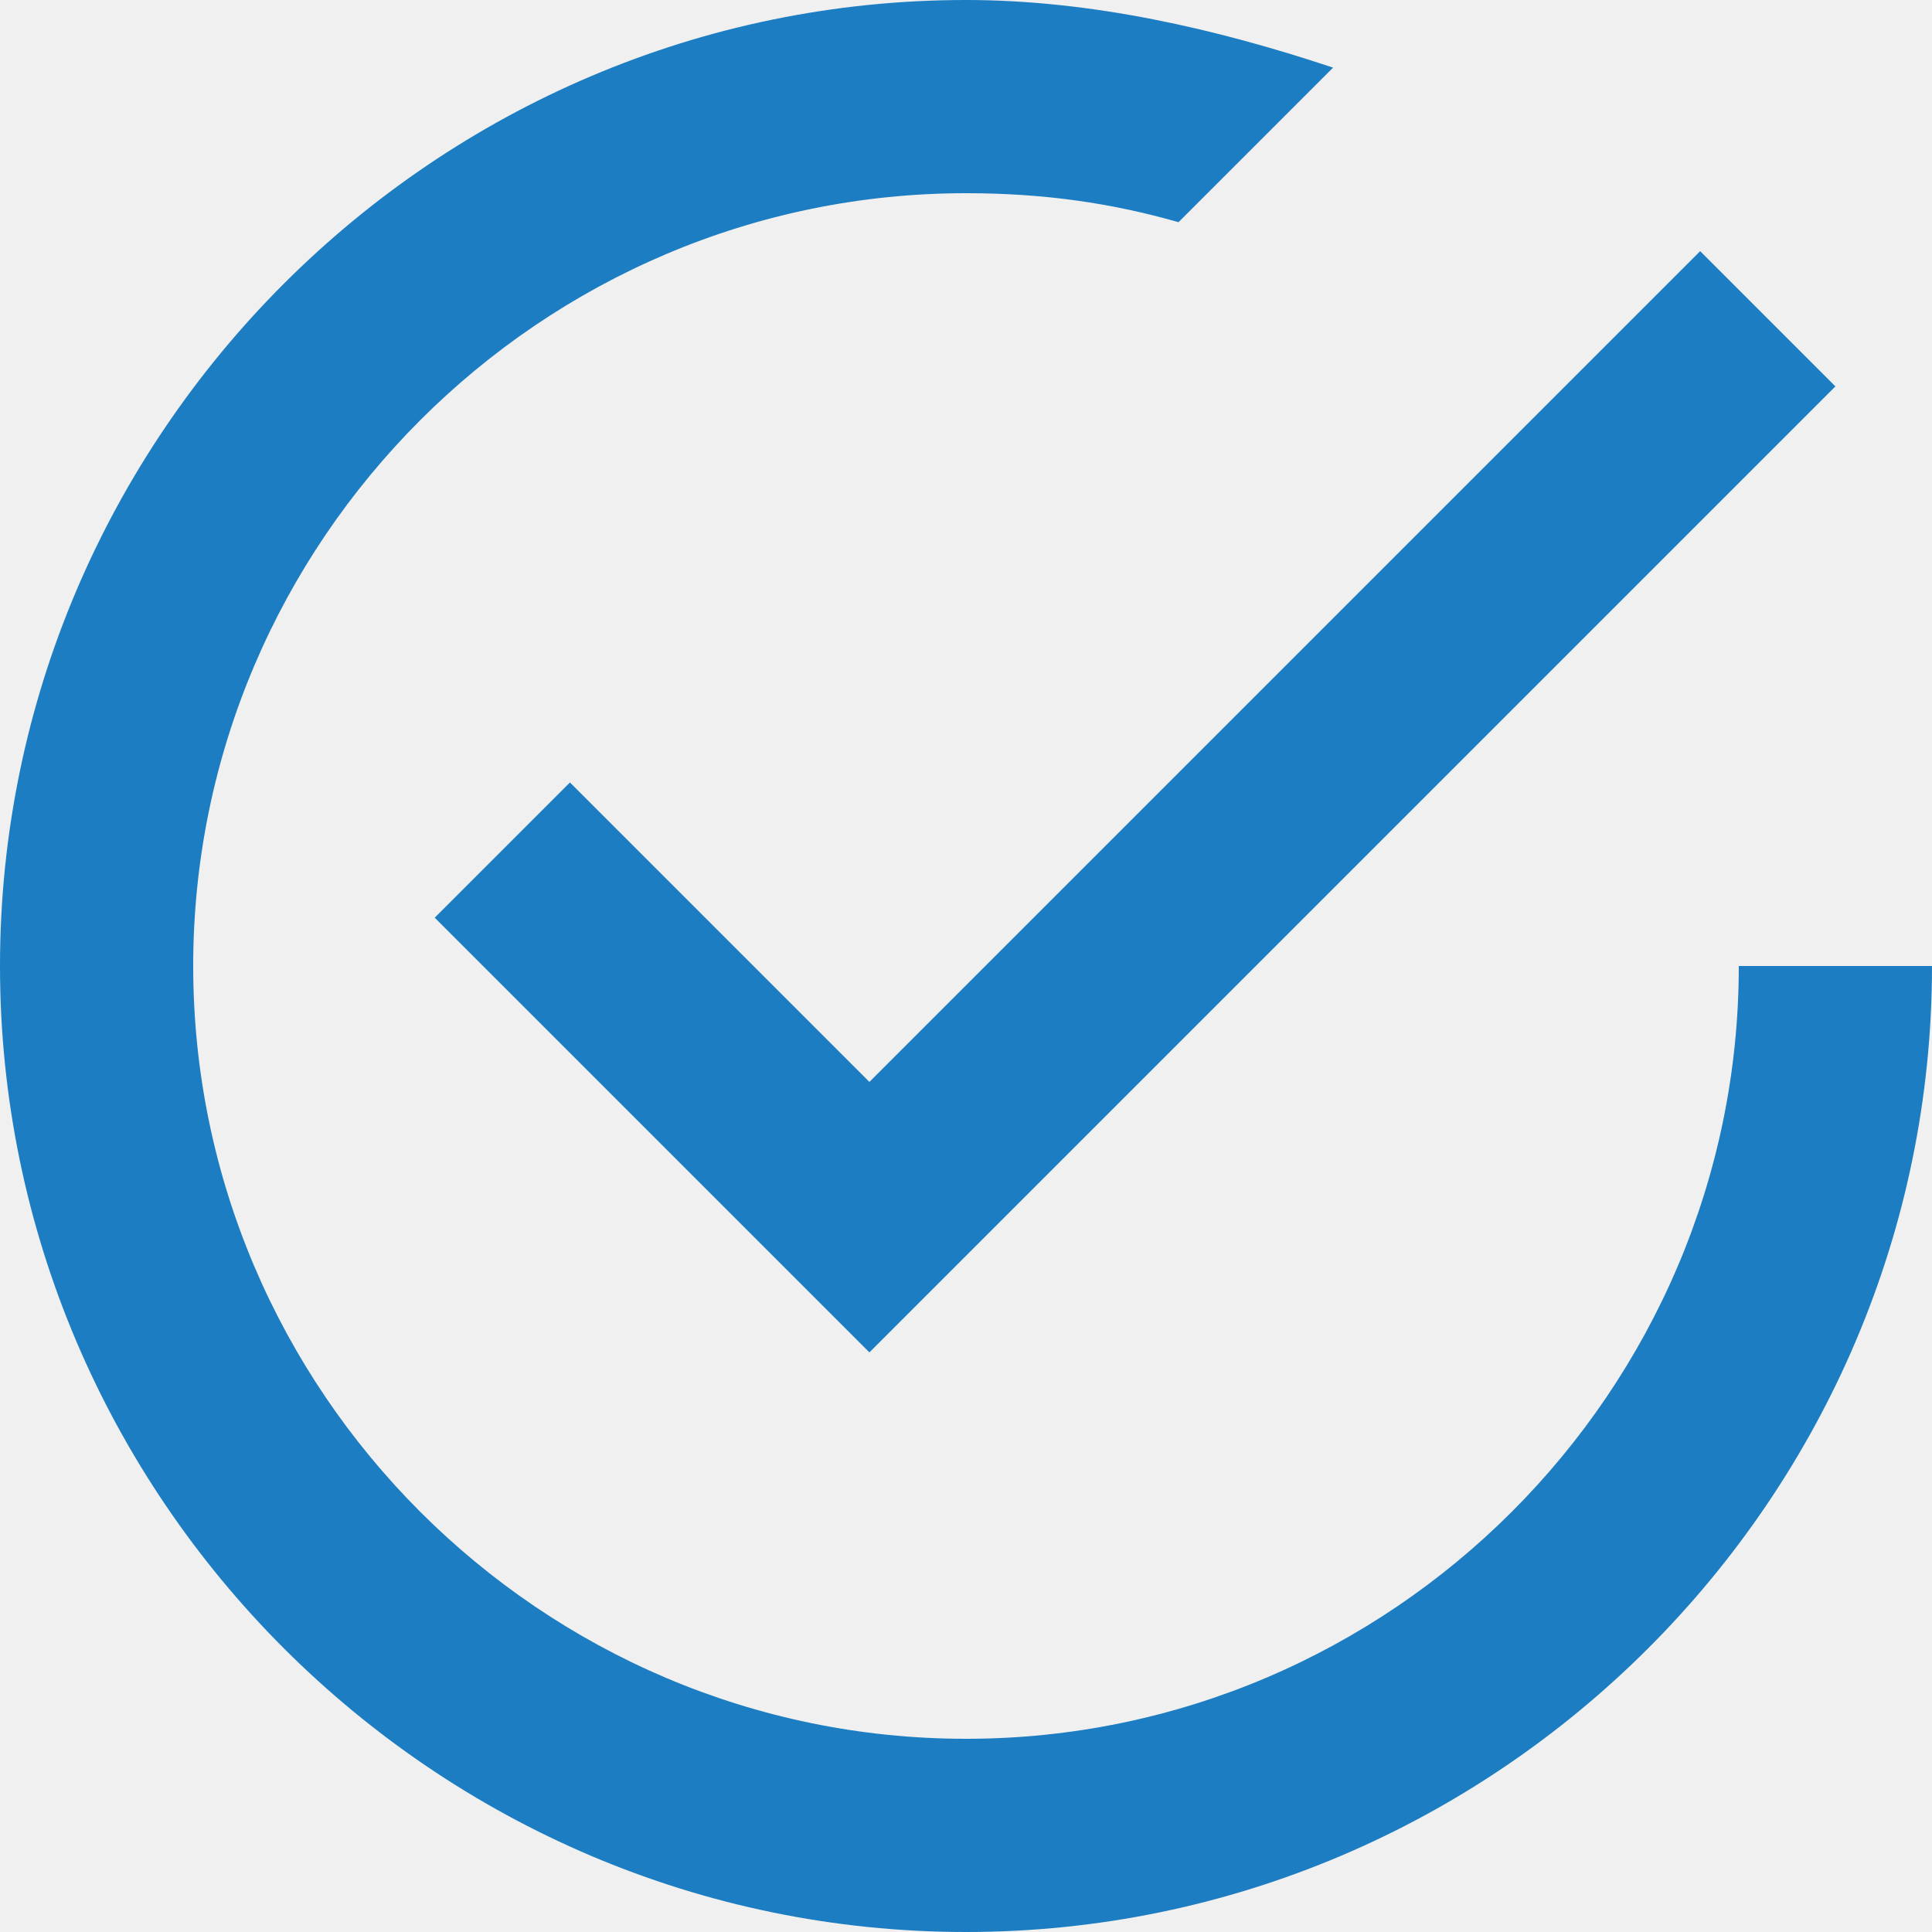
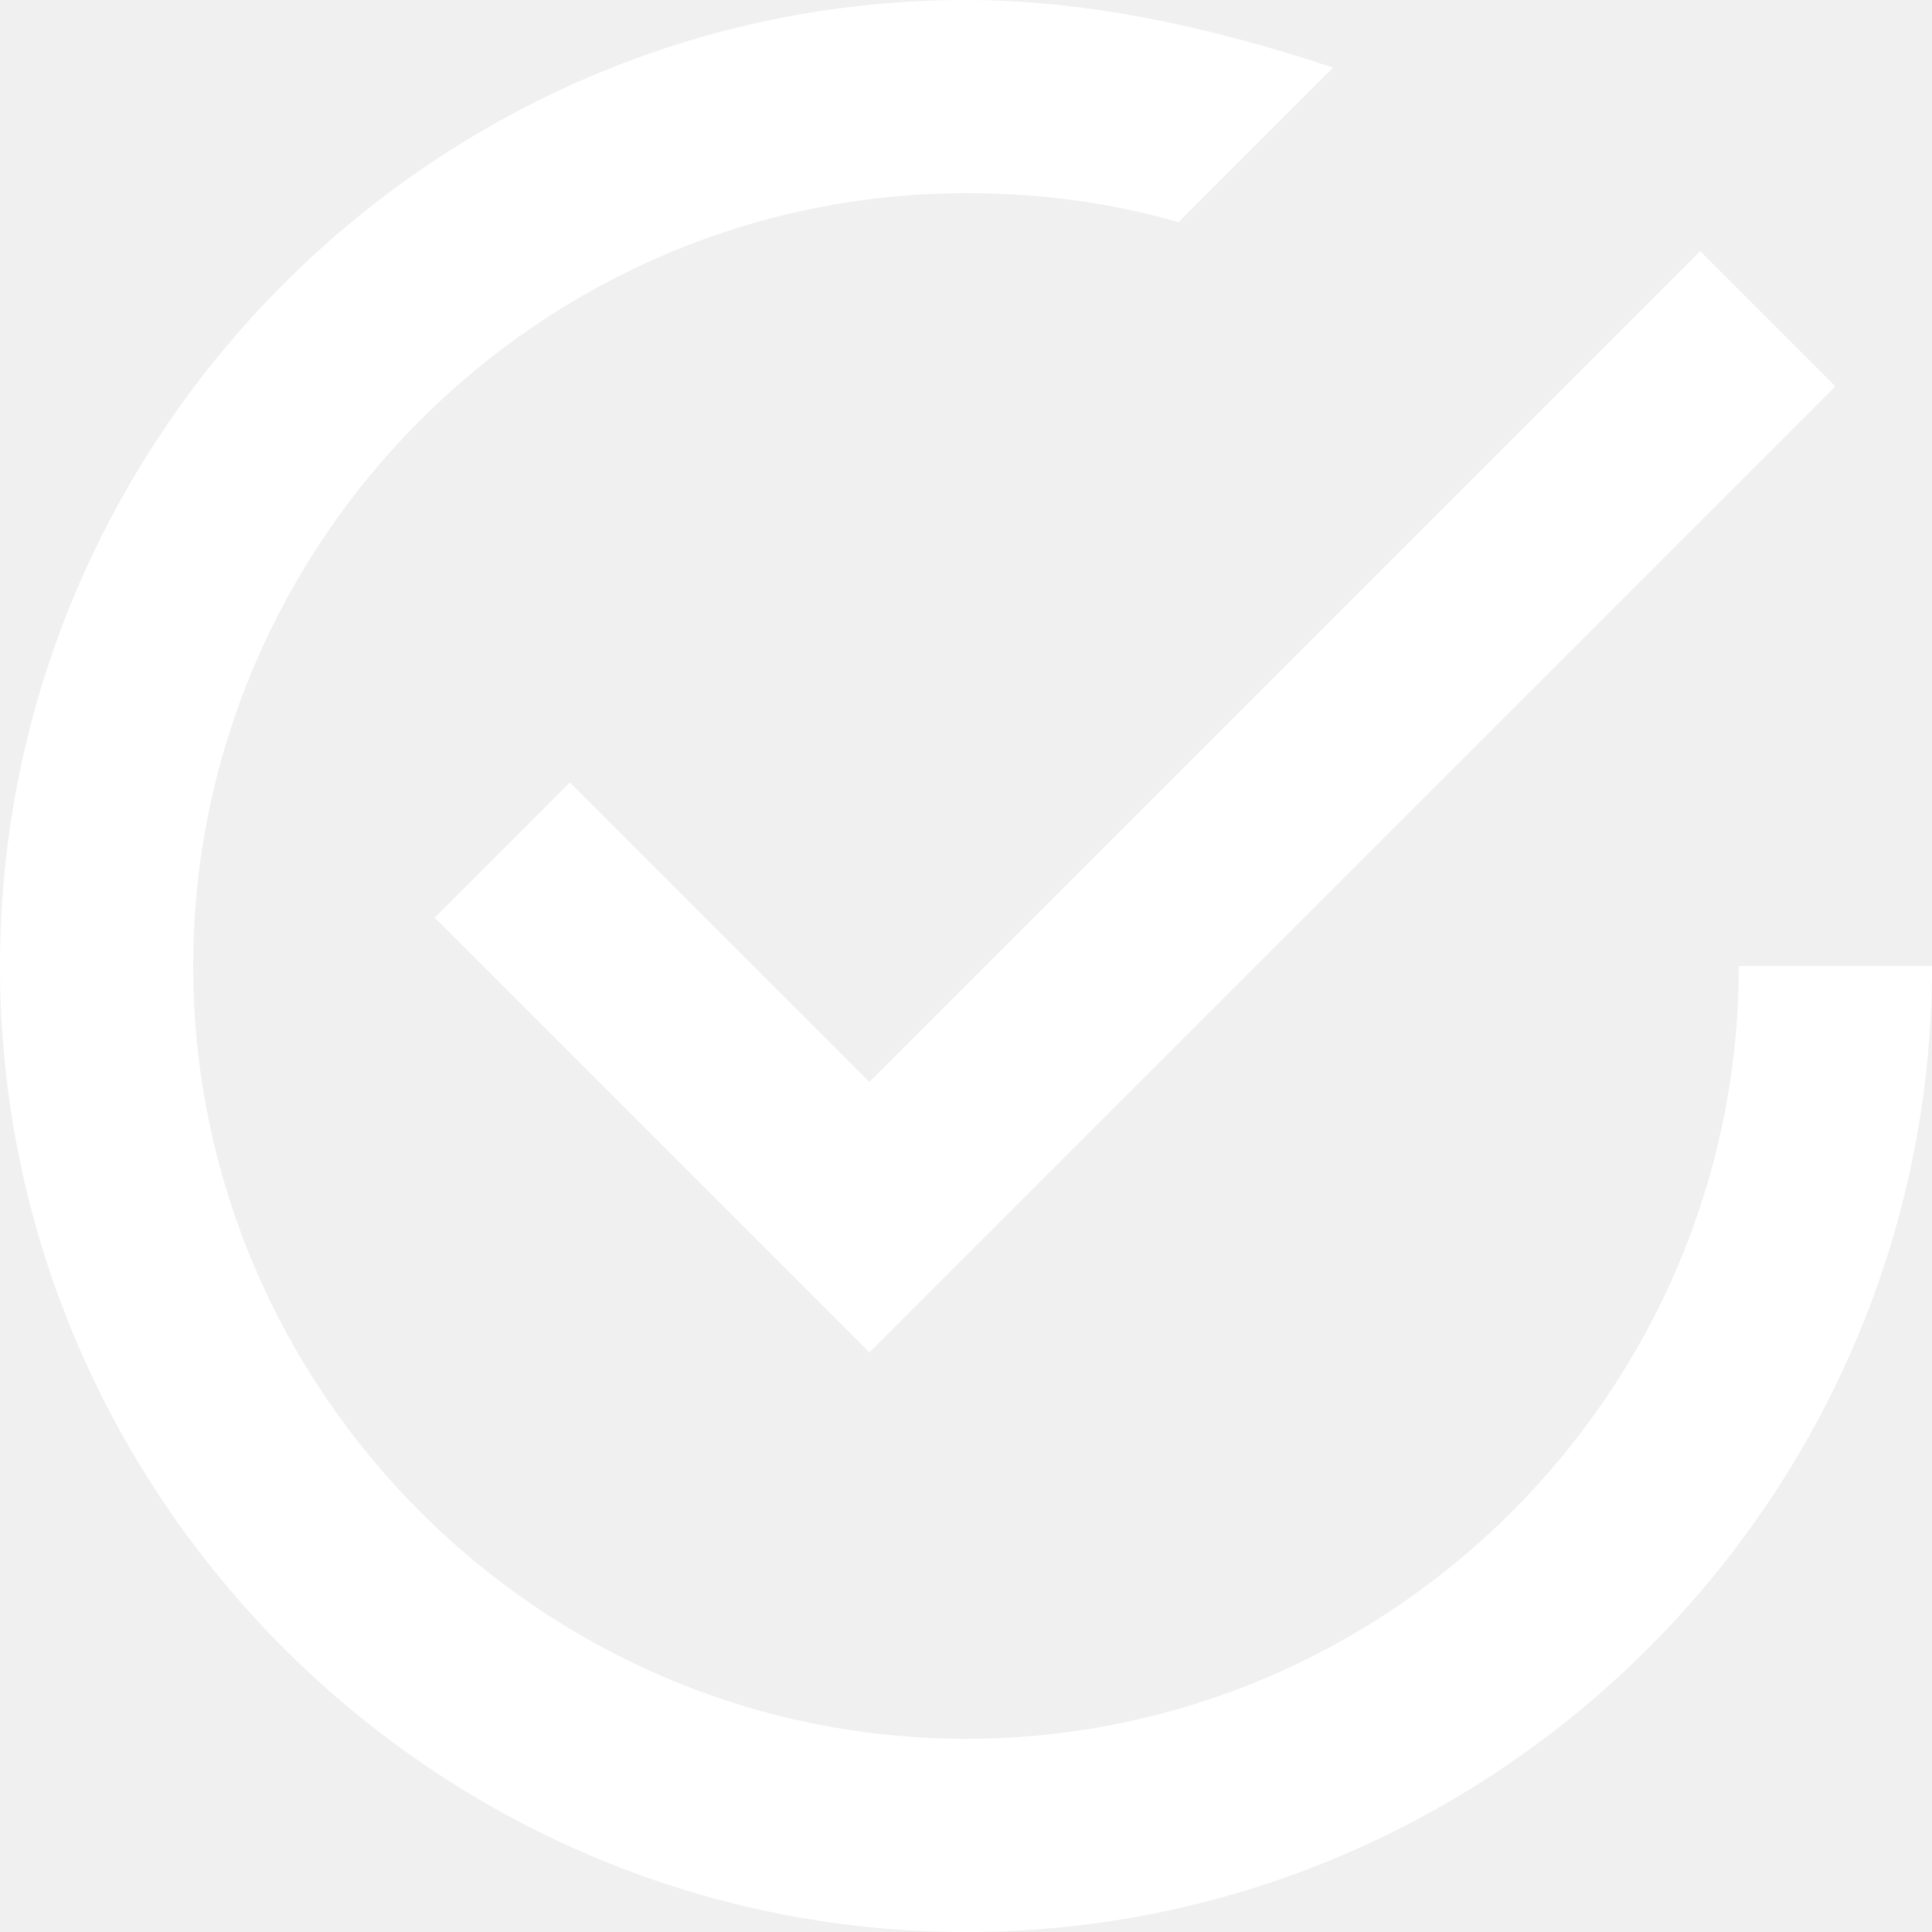
- <svg xmlns="http://www.w3.org/2000/svg" width="20" height="20" viewBox="0 0 20 20">
-   <path fill="#1d7dc2" fill-rule="evenodd" d="M5.9 8.1L4.5 9.5 9 14 19 4l-1.4-1.4L9 11.2 5.9 8.1zM18 10c0 4.4-3.6 8-8 8s-8-3.6-8-8 3.6-8 8-8c.8 0 1.5.1 2.2.3L13.8.7C12.6.3 11.3 0 10 0 4.5 0 0 4.5 0 10s4.5 10 10 10 10-4.5 10-10h-2z" />
+ <svg xmlns="http://www.w3.org/2000/svg" width="20" height="20">
+   <rect id="backgroundrect" width="100%" height="100%" x="0" y="0" fill="none" stroke="none" />
+   <g class="currentLayer" style="">
+     <path fill="#ffffff" fill-rule="evenodd" d="M5.9 8.1L4.5 9.5 9 14 19 4l-1.4-1.4L9 11.2 5.9 8.1zM18 10c0 4.4-3.6 8-8 8s-8-3.6-8-8 3.6-8 8-8c.8 0 1.5.1 2.2.3L13.8.7C12.6.3 11.3 0 10 0 4.5 0 0 4.5 0 10s4.5 10 10 10 10-4.5 10-10h-2z" id="svg_1" class="" fill-opacity="1" opacity="1" />
+   </g>
</svg>
